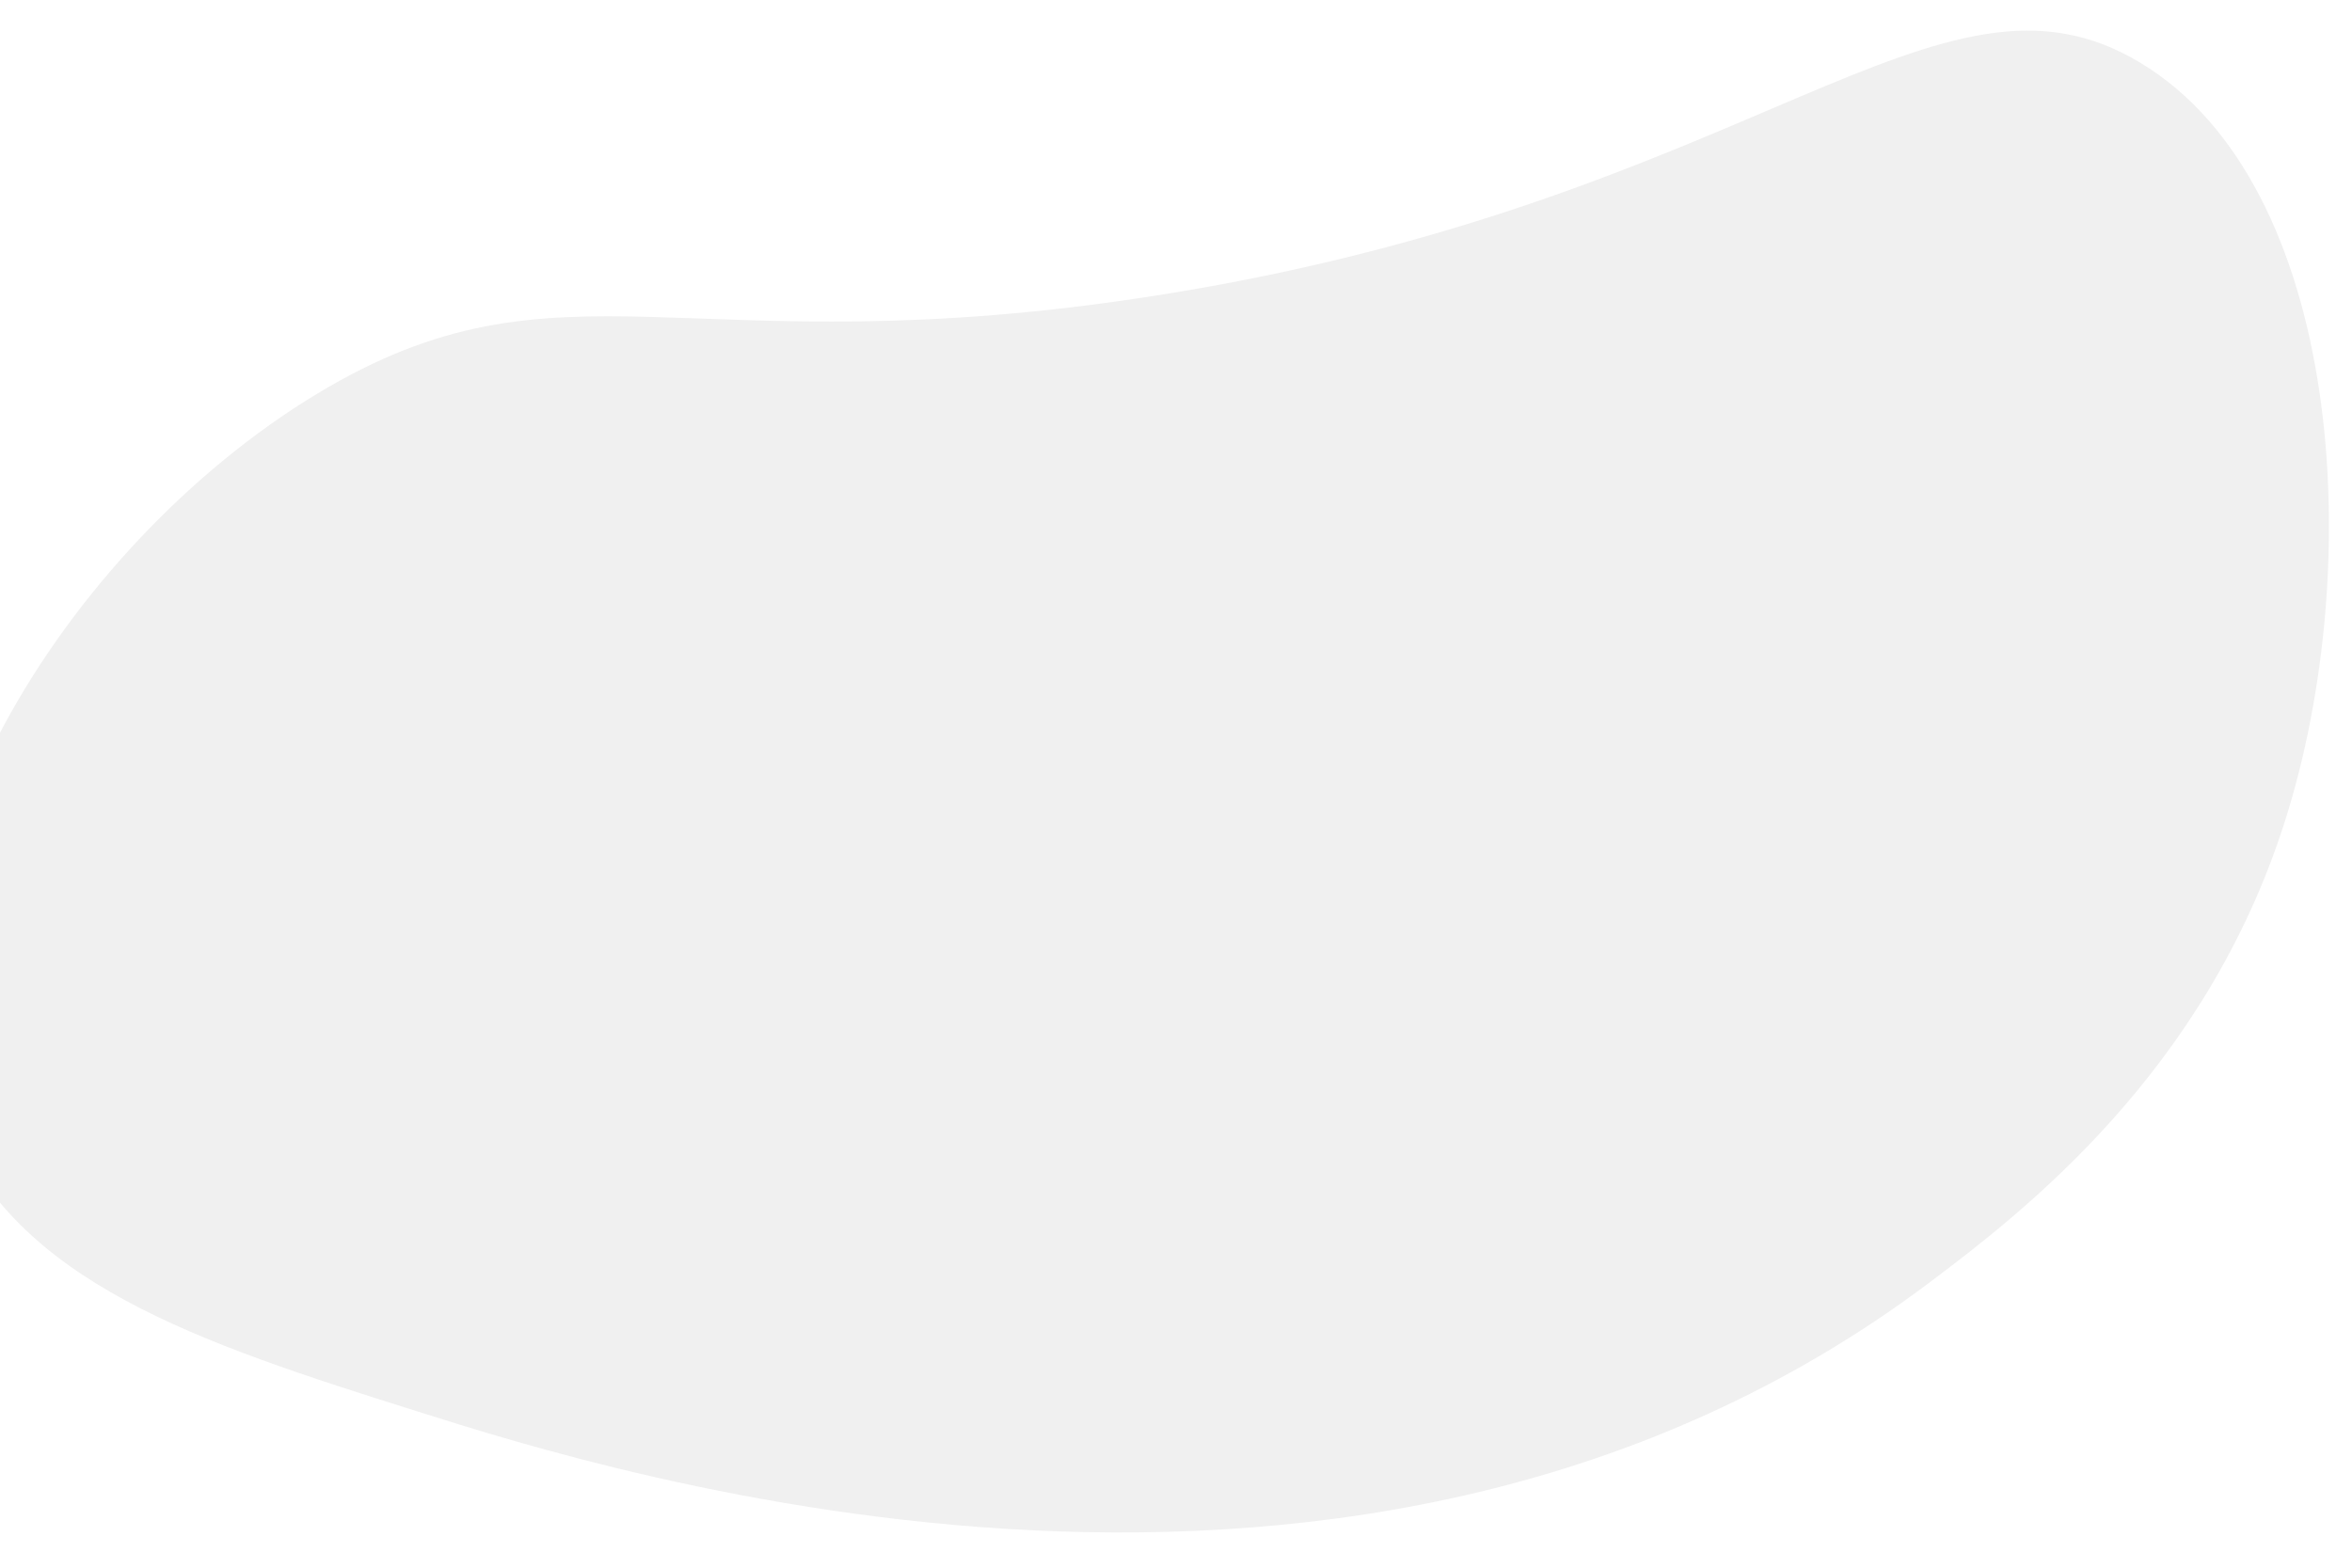
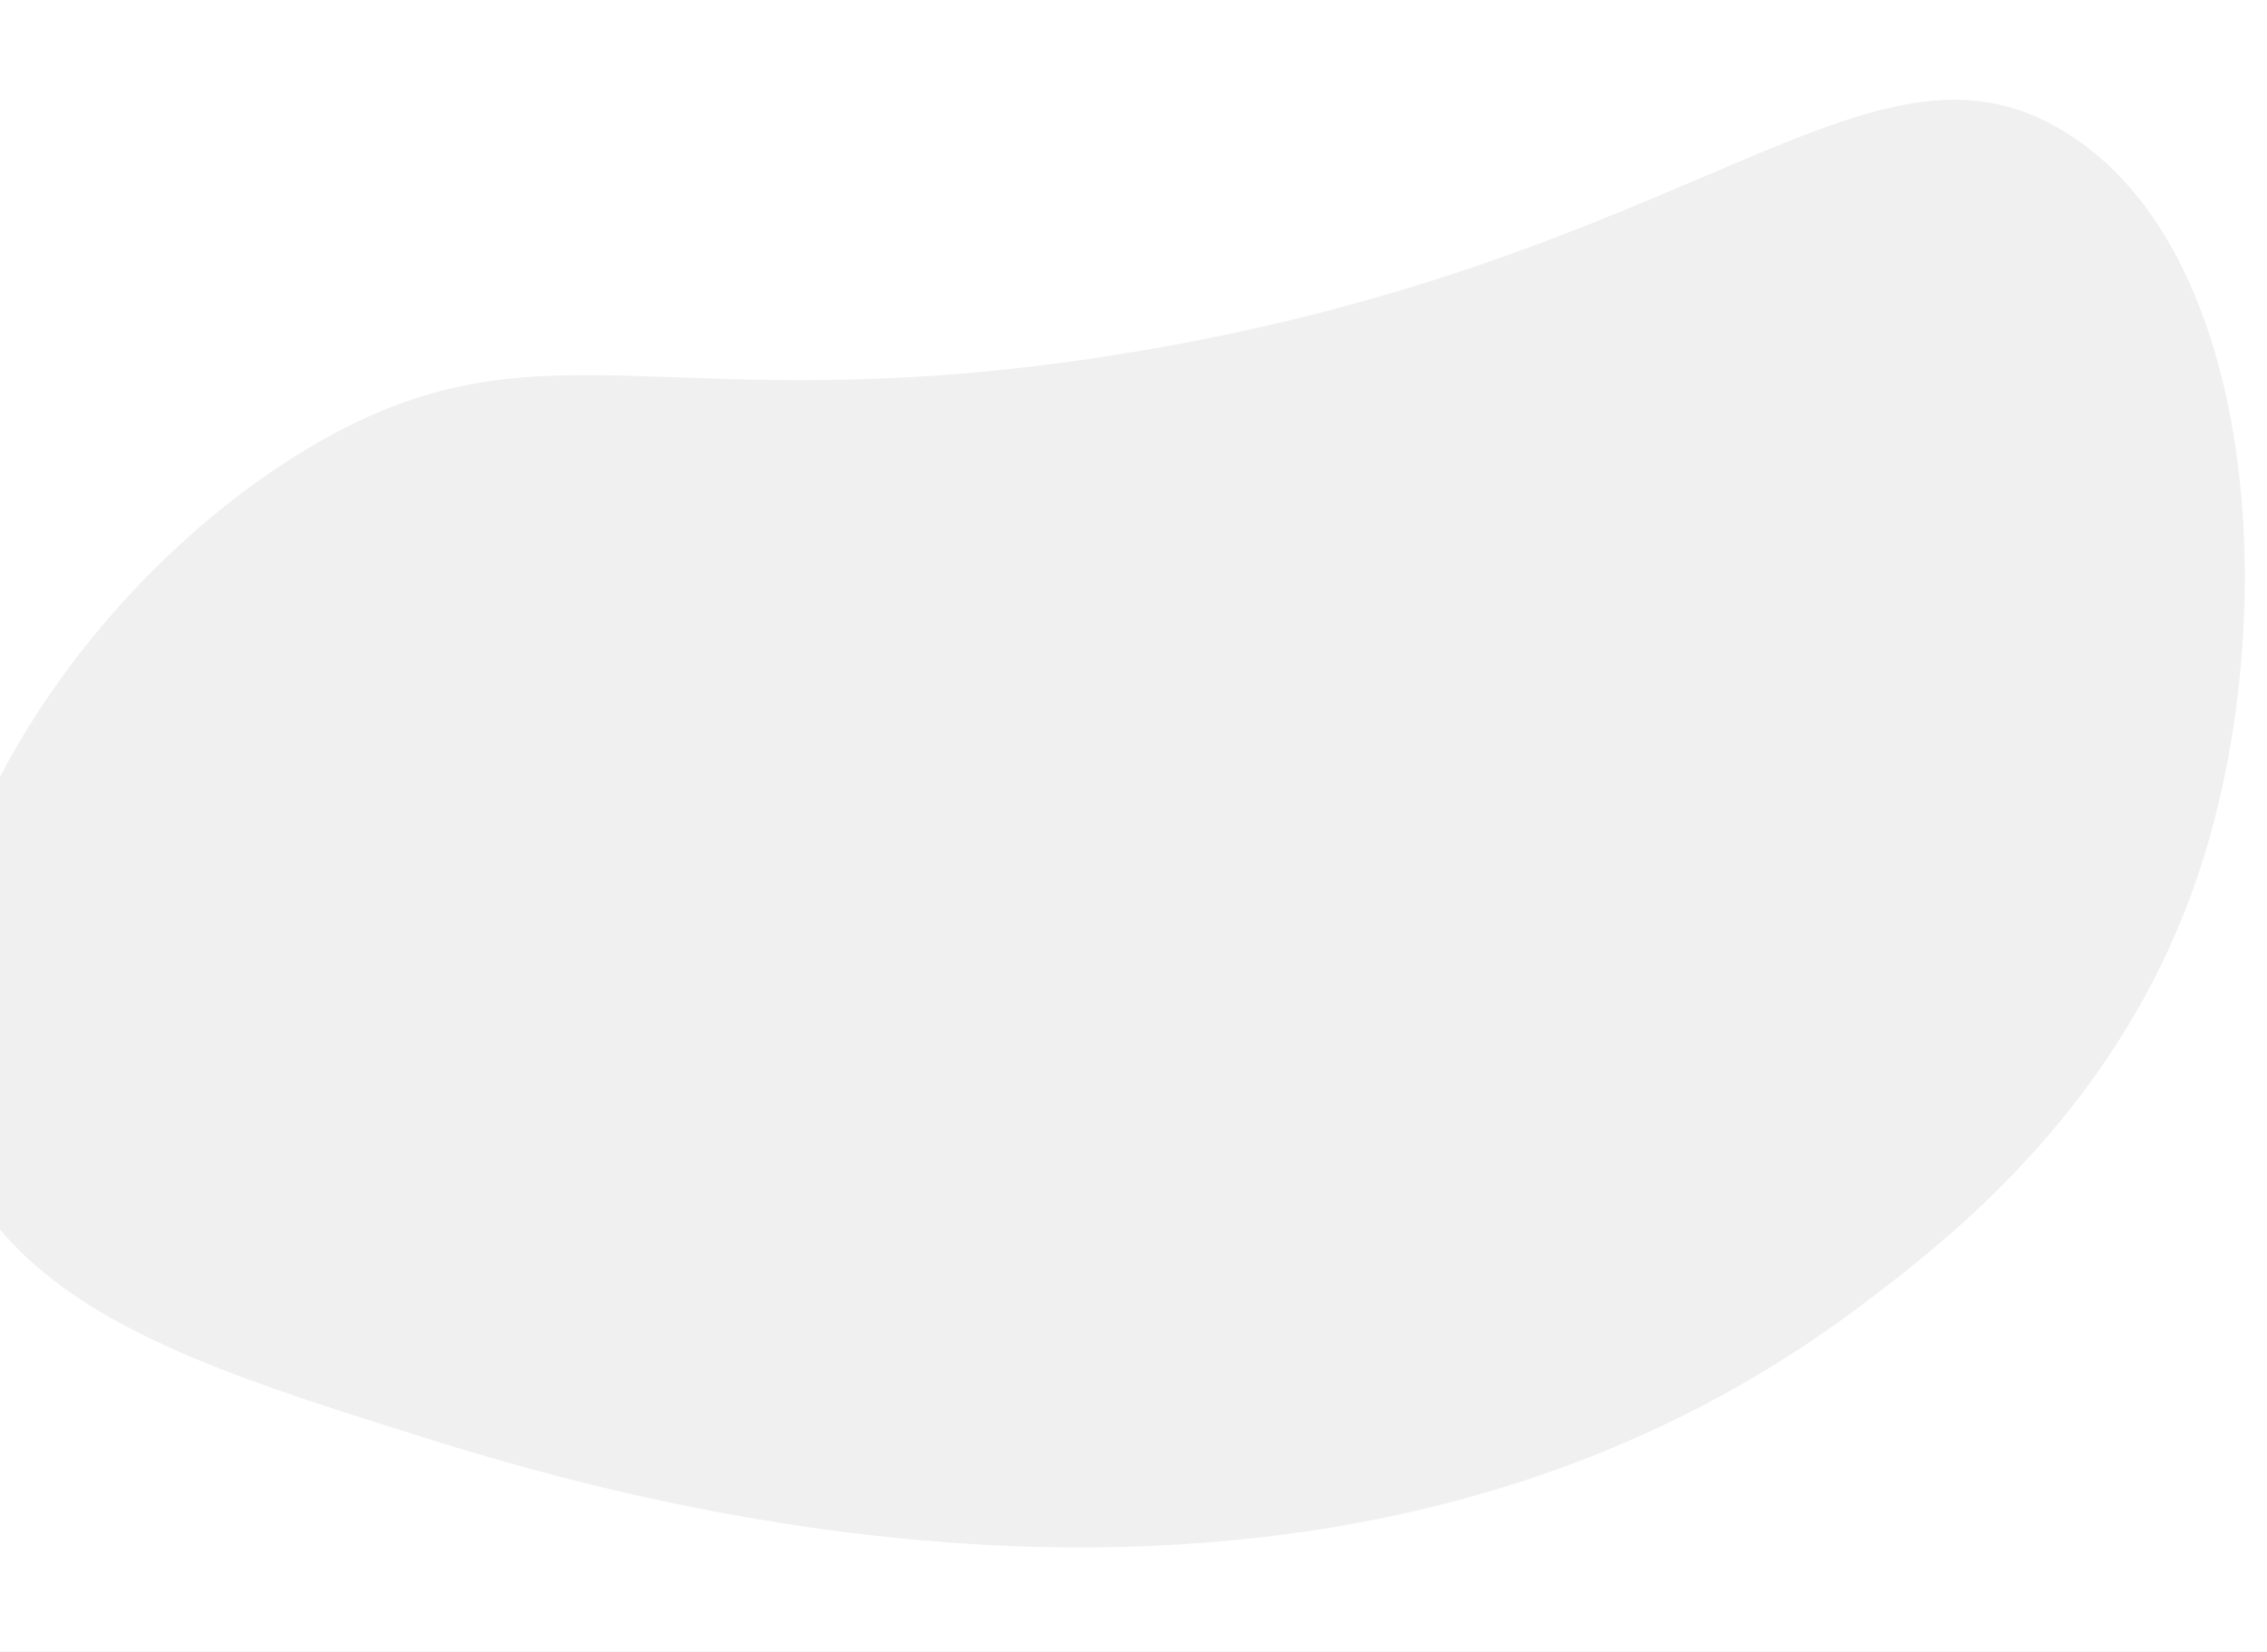
- <svg xmlns="http://www.w3.org/2000/svg" version="1.1" id="Layer_1" x="0px" y="0px" viewBox="0 0 410 273.3" style="enable-background:new 0 0 410 273.3;" xml:space="preserve">
+ <svg xmlns="http://www.w3.org/2000/svg" version="1.1" id="Layer_1" x="0px" y="0px" viewBox="0 0 410 298.7" style="enable-background:new 0 0 410 298.7;" xml:space="preserve">
  <style type="text/css">
- 	.st0{fill:#FFFFFF;}
+ 	.st0{fill:none;}
+ 	.st1{fill:#FFFFFF;}
</style>
-   <path class="st0" d="M-16.3-19.6v305.5l432.8-4.9l-3.4-305.4L-16.3-19.6z M55.2,68.7c42.8-25.9,64.2-4.2,146.5-17.2  c104.7-16.5,136.1-62,171.5-40.5c35.2,21.3,39.4,87.3,25.1,132.2c-13.9,43.8-45.7,68.2-62.2,80.6c-99,74.2-229.2,33.1-263.3,22.3  C34.3,234,2.6,223.5-8.5,195.4C-24.9,154.2,10.9,95.5,55.2,68.7z" />
+   <g>
+     <path class="st0" d="M72.9,258.8c34,10.7,164.3,51.8,263.3-22.3c16.5-12.4,48.3-36.9,62.2-80.6c14.3-44.9,10-110.9-25.1-132.2   c-35.4-21.5-66.8,24-171.5,40.5C119.4,77.1,98,55.5,55.2,81.4C32.7,95,12.4,116.8,0,140.5v81.9C15,240.2,41.7,249,72.9,258.8z" />
+     <path class="st1" d="M0,0v140.5C12.4,116.8,32.7,95,55.2,81.4c42.8-25.9,64.2-4.2,146.5-17.2c104.7-16.5,136.1-62,171.5-40.5   c35.2,21.3,39.4,87.3,25.1,132.2c-13.9,43.8-45.7,68.2-62.2,80.6c-99,74.2-229.2,33.1-263.3,22.3C41.7,249,15,240.2,0,222.4v76.3   h410V0H0z" />
+   </g>
</svg>
